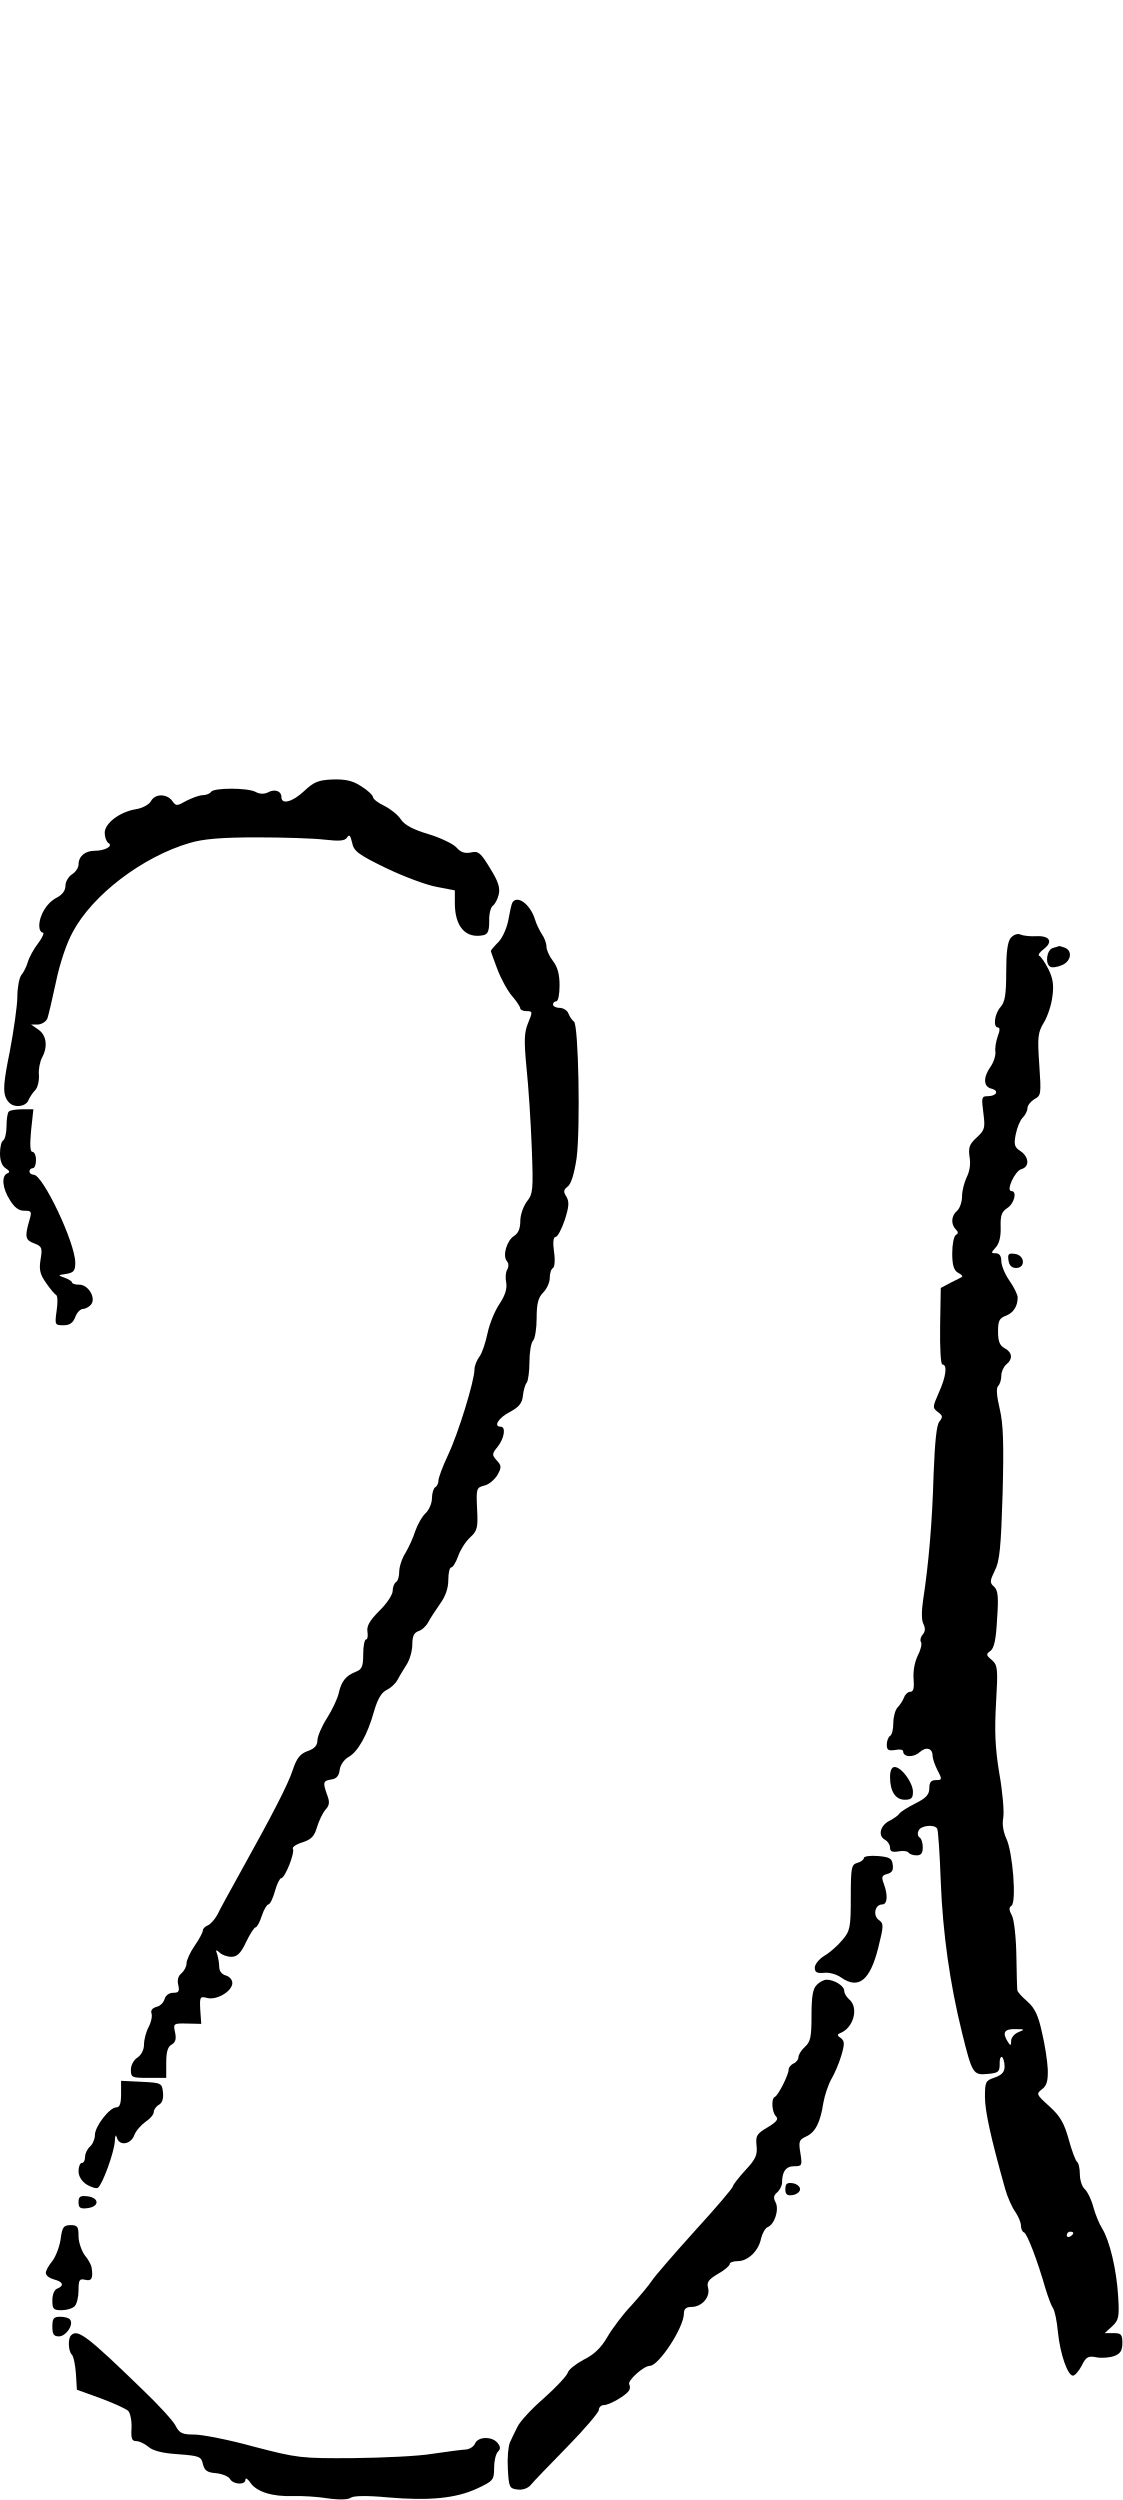
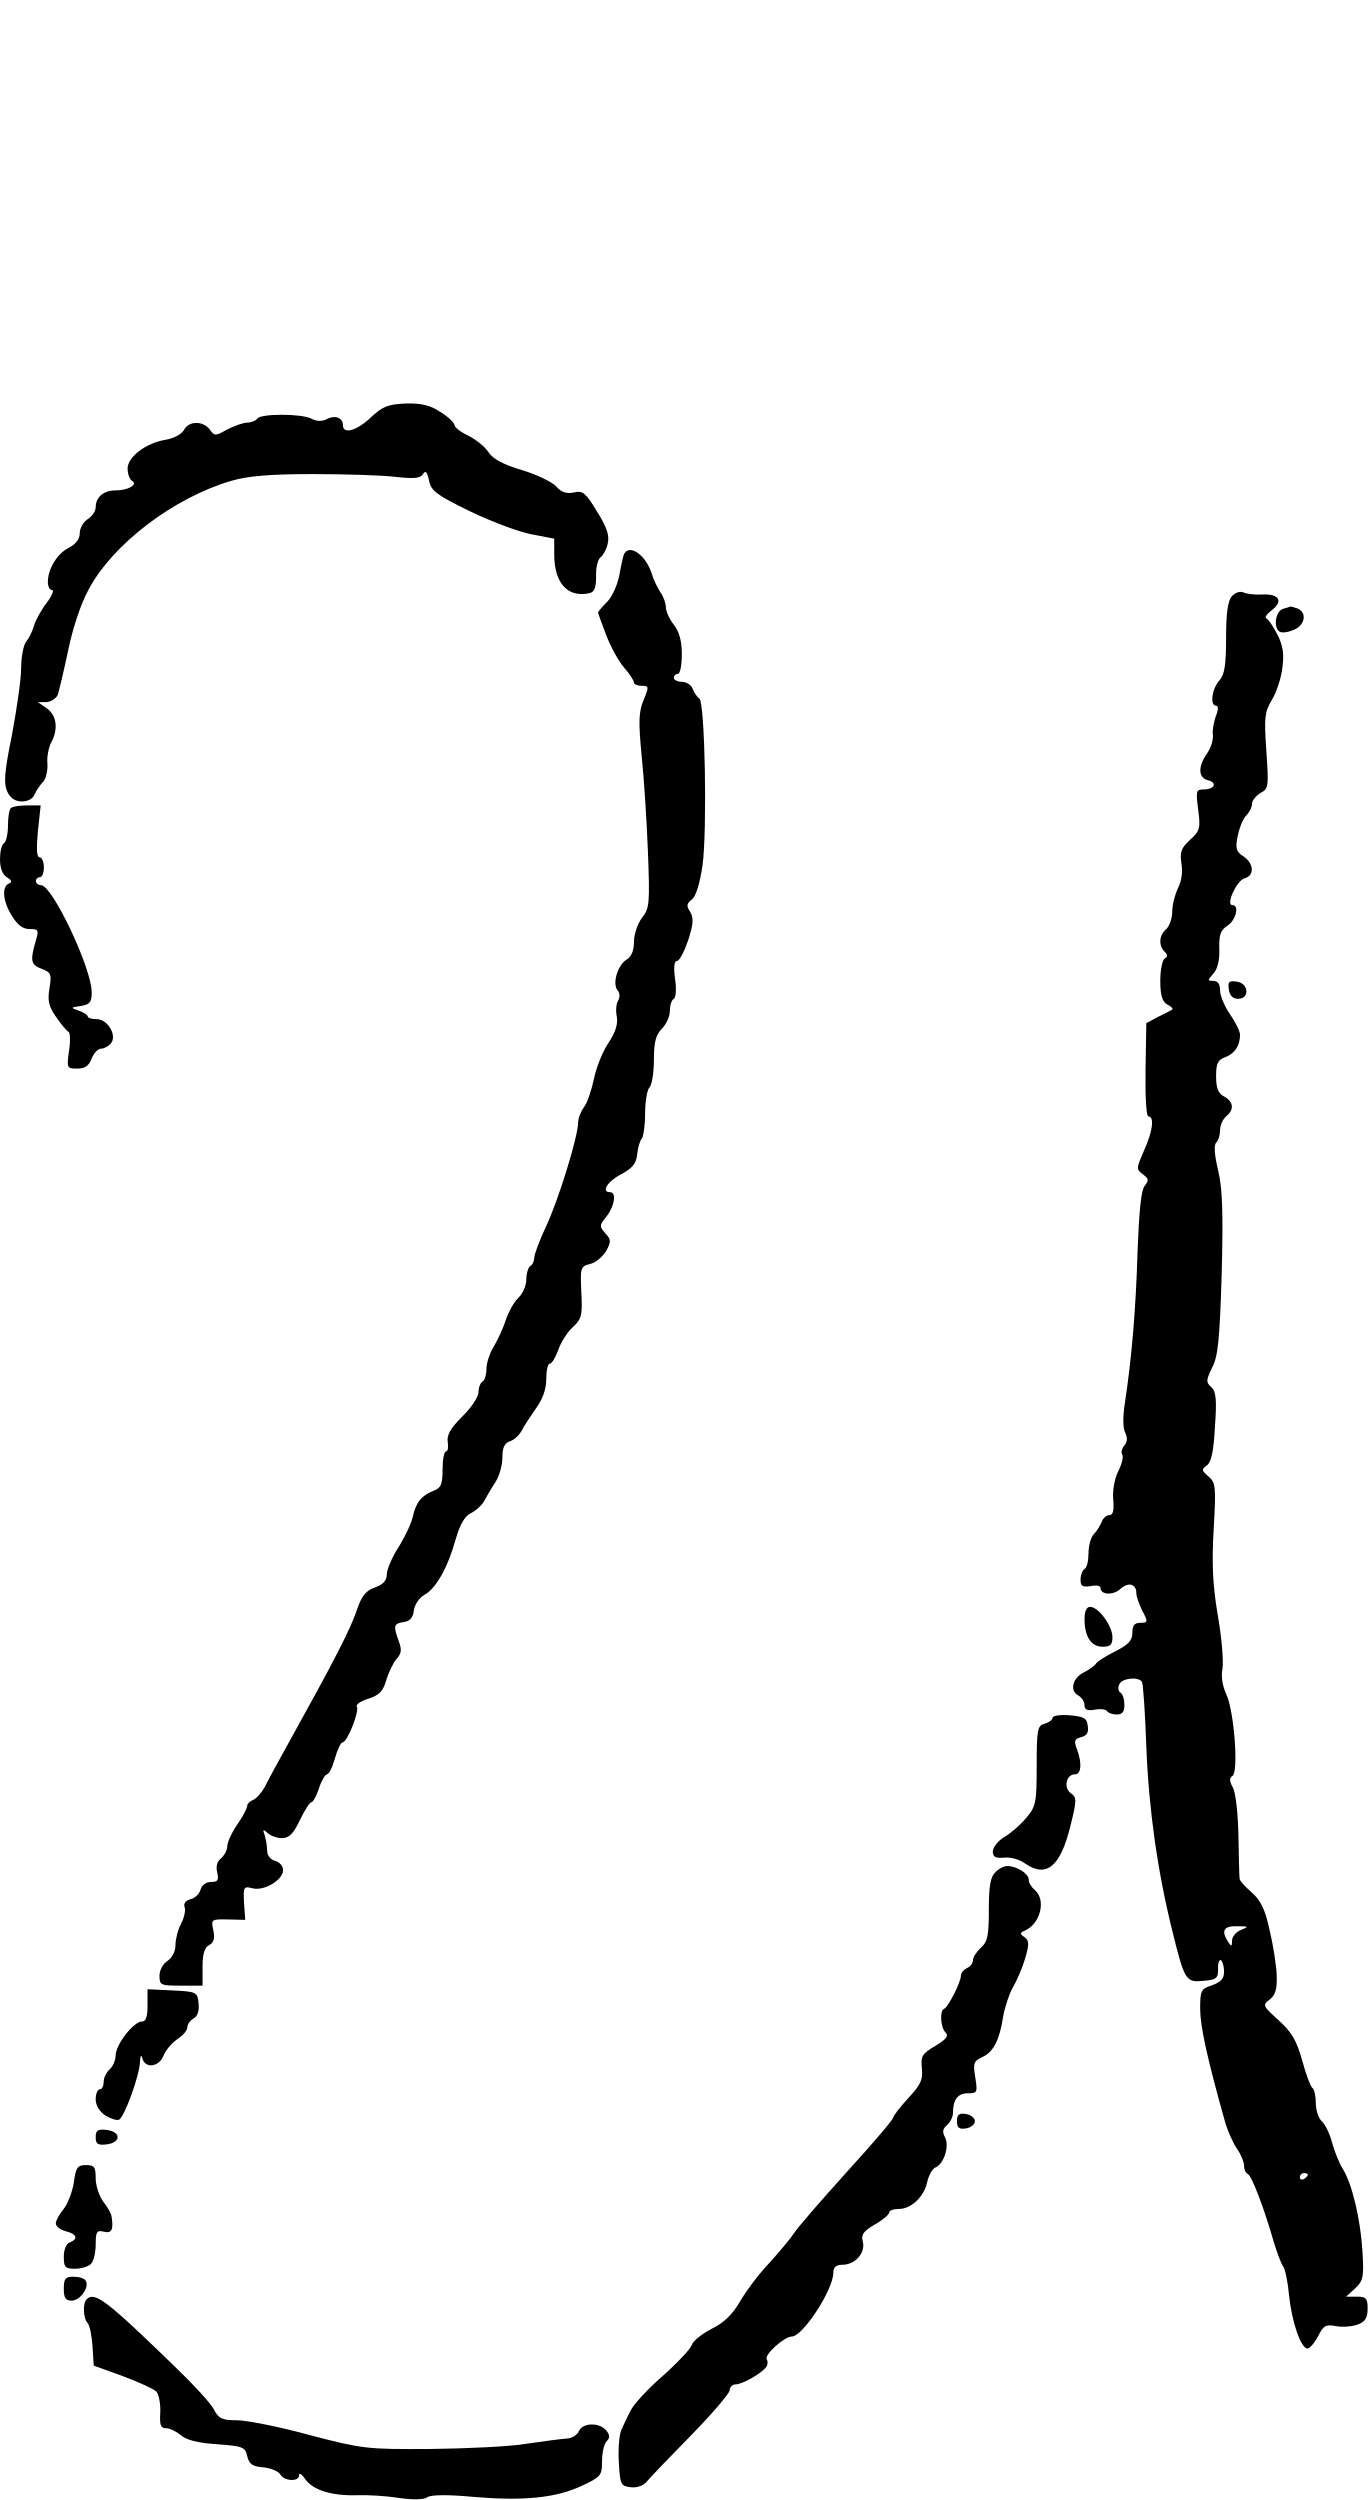
- <svg xmlns="http://www.w3.org/2000/svg" version="1.0" width="343pt" height="764pt" viewBox="0 0 343 764" preserveAspectRatio="xMidYMid meet">
-   <g transform="translate(0,764) scale(0.1,-0.1)" fill="#000000" stroke="none">
+ <svg xmlns="http://www.w3.org/2000/svg" version="1.0" width="343pt" height="627pt" viewBox="0 0 343 627" preserveAspectRatio="xMidYMid meet">
+   <g transform="translate(0,627) scale(0.1,-0.1)" fill="#000000" stroke="none">
    <path d="M930 5223 c-36 -34 -70 -43 -70 -19 0 19 -21 26 -42 14 -11 -5 -25 -5 -37 2 -25 13 -128 13 -136 0 -3 -5 -15 -10 -25 -10 -10 0 -32 -8 -50 -17 -30 -17 -32 -17 -44 0 -17 22 -53 22 -65 -2 -6 -10 -26 -21 -46 -24 -49 -8 -95 -43 -95 -72 0 -13 5 -27 11 -31 16 -9 -9 -24 -42 -24 -29 0 -49 -17 -49 -42 0 -10 -9 -23 -20 -30 -11 -7 -20 -23 -20 -35 0 -15 -10 -28 -28 -37 -29 -15 -52 -53 -52 -86 0 -11 5 -20 11 -20 5 0 -1 -15 -14 -32 -14 -18 -28 -44 -32 -58 -4 -14 -13 -32 -20 -40 -6 -8 -12 -38 -12 -66 0 -27 -11 -103 -23 -167 -19 -93 -21 -122 -12 -142 8 -17 20 -25 37 -25 15 0 28 7 32 18 4 9 13 23 21 31 7 7 12 28 11 45 -2 17 3 41 9 53 19 34 14 69 -10 86 l-23 16 21 0 c12 1 25 9 29 19 3 9 15 59 26 111 11 54 32 118 51 152 60 114 214 231 358 273 40 12 96 17 204 17 82 0 176 -3 208 -7 46 -5 62 -4 69 7 6 10 10 6 15 -16 5 -26 18 -36 102 -77 54 -26 123 -52 155 -58 l57 -11 0 -39 c0 -72 33 -109 87 -98 14 3 18 13 18 43 -1 22 5 43 11 47 6 4 15 20 18 34 5 20 -1 40 -26 80 -29 48 -36 54 -58 49 -19 -4 -32 0 -45 15 -10 11 -49 30 -86 41 -47 14 -73 28 -84 45 -9 14 -32 32 -50 41 -19 9 -35 21 -35 27 -1 6 -16 21 -36 33 -25 17 -48 22 -87 21 -44 -2 -57 -7 -87 -35z" />
    <path d="M1566 4882 c-3 -5 -8 -28 -12 -51 -4 -24 -17 -55 -30 -69 -13 -13 -24 -26 -24 -28 0 -2 9 -27 20 -56 11 -29 31 -66 45 -82 14 -16 25 -33 25 -38 0 -4 9 -8 19 -8 19 0 19 -2 5 -36 -12 -29 -13 -53 -5 -137 6 -56 13 -165 16 -243 5 -131 4 -142 -15 -166 -11 -15 -20 -41 -20 -60 0 -22 -6 -37 -19 -45 -22 -14 -36 -60 -22 -77 6 -7 6 -17 1 -26 -5 -8 -6 -26 -3 -40 3 -18 -3 -38 -20 -64 -14 -20 -31 -61 -37 -90 -6 -29 -17 -62 -25 -72 -8 -11 -15 -28 -15 -39 0 -35 -50 -197 -81 -262 -16 -34 -29 -69 -29 -77 0 -8 -4 -18 -10 -21 -5 -3 -10 -19 -10 -34 0 -15 -9 -36 -20 -46 -10 -9 -24 -34 -31 -54 -6 -20 -20 -50 -30 -67 -11 -17 -19 -43 -19 -57 0 -14 -4 -29 -10 -32 -5 -3 -10 -15 -10 -27 0 -11 -18 -39 -41 -61 -30 -30 -39 -47 -36 -64 2 -13 0 -23 -4 -23 -5 0 -9 -20 -9 -45 0 -38 -4 -47 -23 -54 -30 -12 -44 -29 -52 -66 -4 -17 -20 -51 -36 -76 -16 -25 -29 -56 -29 -68 0 -15 -9 -25 -29 -32 -23 -8 -34 -21 -46 -57 -15 -46 -60 -133 -165 -322 -29 -52 -59 -107 -66 -122 -8 -14 -21 -29 -29 -32 -8 -3 -15 -10 -15 -15 0 -6 -11 -27 -25 -47 -14 -20 -25 -45 -25 -54 0 -10 -7 -23 -16 -31 -10 -8 -13 -21 -9 -36 4 -19 1 -23 -16 -23 -12 0 -23 -8 -26 -19 -3 -11 -14 -22 -25 -24 -13 -4 -18 -11 -15 -20 3 -8 -1 -27 -9 -42 -8 -15 -14 -39 -14 -54 0 -15 -8 -31 -20 -39 -11 -7 -20 -23 -20 -37 0 -24 3 -25 54 -25 l54 0 0 47 c0 33 5 49 17 55 12 7 14 18 10 37 -6 27 -5 28 37 27 l43 -1 -3 43 c-2 40 -1 42 22 36 29 -7 76 21 76 46 0 10 -9 20 -20 23 -12 3 -20 14 -20 25 0 11 -3 29 -6 39 -6 15 -4 16 7 6 7 -7 23 -13 36 -13 18 0 29 11 45 45 12 25 25 45 29 45 4 0 13 16 19 35 6 19 16 35 20 35 5 0 14 18 20 40 6 22 15 40 19 40 12 0 43 79 36 90 -3 5 10 14 30 20 27 9 36 19 44 47 6 19 17 43 26 53 12 13 13 23 5 44 -14 39 -13 44 13 48 15 2 23 11 25 29 2 15 13 31 26 39 29 15 59 68 79 140 11 38 23 58 38 65 12 6 27 19 33 30 6 11 18 32 28 47 10 15 18 43 18 62 0 25 5 36 18 41 11 3 24 15 31 28 6 12 23 37 36 56 16 22 25 47 25 72 0 22 4 39 9 39 5 0 14 15 21 34 6 18 22 44 36 57 23 21 25 30 22 88 -3 62 -2 65 22 71 14 3 31 18 40 32 13 24 13 29 -2 45 -15 17 -15 20 3 42 20 25 26 61 9 61 -23 0 -7 27 28 45 28 15 38 27 40 50 2 17 7 35 12 40 4 6 8 34 8 63 0 30 5 59 11 65 6 6 11 37 11 69 0 45 5 63 20 78 11 11 20 31 20 44 0 14 4 28 10 31 5 3 7 25 3 50 -4 29 -2 45 5 45 6 0 18 23 28 52 13 41 14 55 5 71 -10 15 -9 21 4 31 10 7 20 39 27 86 12 90 6 409 -8 418 -6 4 -13 15 -17 25 -3 9 -16 17 -27 17 -11 0 -20 5 -20 10 0 6 5 10 10 10 6 0 10 22 10 49 0 33 -6 56 -20 74 -11 14 -20 34 -20 44 0 10 -6 27 -14 38 -7 11 -17 31 -21 45 -14 46 -54 76 -69 52z" />
    <path d="M3089 4774 c-10 -12 -14 -44 -14 -104 0 -70 -4 -92 -17 -107 -19 -21 -24 -63 -8 -63 6 0 6 -10 -1 -27 -5 -15 -9 -36 -7 -47 1 -12 -5 -32 -15 -46 -23 -33 -22 -61 3 -67 24 -6 16 -23 -12 -23 -18 0 -19 -4 -13 -50 6 -47 5 -53 -20 -76 -23 -21 -26 -31 -22 -60 4 -21 0 -45 -9 -62 -7 -15 -14 -41 -14 -58 0 -17 -7 -37 -15 -44 -18 -15 -20 -41 -4 -57 8 -8 8 -13 0 -17 -6 -4 -11 -29 -11 -56 0 -36 5 -52 17 -59 10 -5 16 -11 13 -13 -3 -2 -18 -10 -35 -18 l-30 -16 -2 -117 c-1 -69 2 -117 7 -117 16 0 11 -38 -11 -86 -19 -44 -20 -46 -3 -59 15 -11 16 -15 5 -29 -9 -10 -14 -62 -18 -163 -4 -145 -15 -272 -32 -383 -5 -33 -5 -62 1 -73 6 -12 6 -23 -2 -32 -7 -8 -9 -19 -5 -24 3 -6 -2 -25 -11 -42 -9 -19 -14 -47 -12 -70 2 -27 0 -39 -10 -39 -7 0 -16 -8 -19 -17 -4 -10 -13 -24 -20 -31 -7 -7 -13 -29 -13 -47 0 -19 -4 -37 -10 -40 -5 -3 -10 -15 -10 -27 0 -16 5 -19 25 -16 14 3 25 1 25 -4 0 -18 31 -20 50 -3 20 18 40 13 40 -11 0 -8 7 -28 15 -44 15 -28 14 -30 -5 -30 -15 0 -20 -7 -20 -25 0 -19 -10 -30 -42 -46 -24 -12 -46 -26 -49 -31 -4 -6 -17 -15 -30 -22 -29 -14 -37 -46 -15 -58 9 -5 16 -16 16 -25 0 -11 7 -14 25 -11 14 3 28 1 31 -3 3 -5 14 -9 25 -9 14 0 19 7 19 24 0 14 -4 27 -10 31 -5 3 -7 12 -3 20 5 16 48 21 57 7 3 -5 8 -78 11 -163 6 -156 28 -312 65 -461 31 -126 34 -130 78 -126 33 3 37 6 37 30 -1 14 3 24 7 22 4 -3 8 -16 8 -29 0 -17 -8 -26 -30 -34 -28 -9 -30 -13 -30 -59 0 -43 17 -122 62 -282 7 -25 21 -56 31 -70 9 -13 17 -32 17 -41 0 -10 4 -19 9 -21 10 -3 42 -88 66 -172 8 -26 18 -53 23 -60 5 -6 12 -39 15 -73 7 -68 30 -133 46 -133 6 0 18 14 27 31 13 27 20 30 45 25 16 -3 40 -1 54 4 19 7 25 17 25 40 0 26 -4 30 -27 30 l-27 0 23 21 c20 19 22 28 18 93 -5 81 -26 169 -49 206 -9 14 -21 44 -27 66 -6 23 -18 47 -26 54 -8 7 -15 27 -15 46 0 18 -4 35 -9 38 -4 3 -16 34 -25 68 -14 50 -26 71 -59 101 -40 36 -41 38 -23 52 15 11 19 26 18 61 -1 25 -9 77 -18 114 -11 51 -22 74 -45 94 -16 14 -30 29 -30 34 -1 4 -2 52 -3 107 -1 56 -7 110 -14 122 -9 16 -9 24 -1 29 16 10 4 166 -16 206 -9 20 -13 44 -9 63 3 18 -2 79 -12 135 -13 78 -15 131 -10 217 6 104 5 114 -13 130 -18 15 -18 18 -4 28 11 8 17 36 20 96 5 68 3 89 -9 100 -14 12 -13 18 2 49 15 28 19 72 24 235 4 155 2 214 -9 260 -9 38 -11 63 -5 69 6 6 10 20 10 32 0 12 7 27 15 34 21 17 19 37 -5 50 -15 8 -20 21 -20 51 0 32 4 41 24 48 23 9 36 29 36 56 0 8 -11 31 -25 51 -14 20 -25 47 -25 60 0 16 -6 24 -17 24 -15 0 -15 1 0 18 11 12 16 34 15 62 -1 35 3 47 20 58 22 14 31 52 13 52 -18 0 11 62 30 67 26 7 24 37 -2 55 -19 12 -21 20 -15 51 4 20 13 43 21 51 8 8 15 21 15 30 0 8 10 20 21 27 21 11 21 16 15 106 -6 85 -4 98 14 128 11 18 23 53 26 79 5 35 2 56 -12 84 -10 20 -23 39 -28 41 -5 2 1 11 14 21 29 22 18 41 -23 39 -18 -1 -39 1 -48 5 -9 4 -21 0 -30 -10z m24 -3344 c-13 -5 -23 -17 -23 -27 0 -15 -2 -16 -10 -3 -18 28 -11 40 23 39 29 0 30 -1 10 -9z m167 -614 c0 -3 -4 -8 -10 -11 -5 -3 -10 -1 -10 4 0 6 5 11 10 11 6 0 10 -2 10 -4z" />
    <path d="M3218 4743 c-19 -5 -25 -47 -9 -57 5 -4 21 -2 35 4 29 11 35 44 10 54 -9 3 -16 5 -17 5 -1 -1 -10 -3 -19 -6z" />
    <path d="M27 4243 c-4 -3 -7 -23 -7 -44 0 -21 -5 -41 -10 -44 -6 -3 -10 -21 -10 -40 0 -22 6 -38 17 -45 13 -8 14 -13 5 -16 -18 -8 -15 -45 8 -81 14 -23 27 -33 44 -33 23 0 24 -2 15 -32 -14 -49 -11 -58 16 -68 23 -9 25 -13 19 -49 -5 -31 -2 -45 17 -72 13 -19 27 -35 31 -37 4 -2 5 -23 1 -48 -6 -43 -5 -44 21 -44 19 0 29 7 36 25 5 14 16 25 24 25 7 0 18 6 24 13 17 20 -9 62 -36 61 -12 0 -22 3 -22 7 0 3 -10 10 -22 14 -22 8 -22 8 5 12 22 4 27 9 27 34 0 61 -99 269 -127 269 -7 0 -13 5 -13 10 0 6 5 10 10 10 6 0 10 11 10 25 0 14 -5 25 -11 25 -7 0 -8 21 -4 65 l7 65 -34 0 c-19 0 -38 -3 -41 -7z" />
    <path d="M3082 3788 c2 -15 10 -23 23 -23 30 0 27 39 -3 43 -20 3 -23 0 -20 -20z" />
    <path d="M2720 2209 c0 -44 17 -69 45 -69 20 0 25 5 25 24 0 28 -35 76 -56 76 -9 0 -14 -11 -14 -31z" />
    <path d="M2640 1962 c0 -5 -9 -12 -20 -15 -18 -5 -20 -14 -20 -105 0 -93 -2 -103 -26 -131 -14 -17 -39 -39 -55 -48 -16 -10 -29 -26 -29 -36 0 -14 6 -18 28 -16 15 2 38 -4 52 -14 54 -38 89 -9 114 91 17 68 17 74 1 85 -18 14 -11 47 11 47 16 0 18 28 5 63 -8 21 -6 26 10 30 15 4 20 12 17 29 -2 19 -10 23 -45 26 -24 2 -43 -1 -43 -6z" />
    <path d="M2496 1574 c-12 -11 -16 -36 -16 -93 0 -65 -3 -81 -20 -96 -11 -10 -20 -24 -20 -32 0 -7 -7 -16 -15 -19 -8 -4 -15 -12 -15 -19 0 -16 -32 -79 -42 -83 -12 -5 -9 -47 3 -59 9 -9 3 -17 -25 -34 -34 -20 -37 -26 -34 -56 3 -28 -2 -41 -34 -75 -21 -23 -38 -45 -38 -49 0 -5 -52 -66 -116 -136 -64 -71 -123 -139 -132 -153 -9 -14 -37 -47 -62 -75 -26 -27 -59 -71 -74 -97 -19 -33 -41 -54 -72 -69 -24 -13 -46 -30 -49 -40 -3 -10 -36 -45 -73 -78 -37 -32 -74 -72 -81 -88 -8 -15 -18 -37 -23 -48 -5 -12 -8 -48 -6 -80 3 -57 5 -60 30 -63 15 -2 32 4 40 14 7 9 57 61 111 116 53 54 97 106 97 113 0 8 7 15 15 15 17 0 66 28 77 44 4 6 4 14 1 19 -7 11 44 57 63 57 27 0 104 117 104 160 0 14 7 20 23 20 32 0 58 30 51 58 -5 17 1 26 30 43 20 11 36 25 36 30 0 5 11 9 25 9 31 0 64 32 71 70 4 16 13 31 20 34 21 8 36 54 24 76 -7 13 -6 21 5 30 8 7 15 21 15 30 0 34 12 50 37 50 24 0 25 2 19 40 -6 36 -4 41 18 51 28 13 43 43 52 102 4 23 15 56 24 72 10 17 24 49 31 73 11 37 10 45 -2 54 -11 7 -11 11 -1 15 41 16 57 78 27 103 -8 7 -15 18 -15 26 0 15 -30 34 -54 34 -8 0 -22 -7 -30 -16z" />
    <path d="M370 1240 c0 -28 -4 -40 -14 -40 -21 0 -66 -58 -66 -85 0 -12 -7 -28 -15 -35 -8 -7 -15 -21 -15 -31 0 -11 -4 -19 -10 -19 -5 0 -10 -11 -10 -25 0 -15 9 -31 25 -41 13 -8 29 -13 34 -10 14 9 51 111 52 144 1 17 3 20 6 10 7 -27 42 -22 53 6 5 14 21 32 35 42 14 9 25 22 25 30 0 7 7 17 16 22 10 6 14 19 12 38 -3 28 -5 29 -65 32 l-63 3 0 -41z" />
    <path d="M2400 950 c0 -16 5 -21 23 -18 12 2 22 10 22 18 0 8 -10 16 -22 18 -18 3 -23 -2 -23 -18z" />
    <path d="M240 910 c0 -17 5 -21 28 -18 16 2 27 9 27 18 0 9 -11 16 -27 18 -23 3 -28 -1 -28 -18z" />
    <path d="M185 795 c-4 -24 -16 -54 -26 -66 -10 -12 -19 -28 -19 -35 0 -8 11 -16 25 -20 28 -7 32 -19 10 -28 -9 -3 -15 -18 -15 -36 0 -26 3 -30 28 -30 15 0 33 5 40 12 7 7 12 29 12 49 0 32 3 36 20 32 20 -5 25 4 20 37 -1 8 -10 25 -21 38 -10 14 -19 40 -19 58 0 29 -3 34 -24 34 -22 0 -26 -6 -31 -45z" />
    <path d="M160 530 c0 -23 4 -30 20 -30 21 0 45 34 35 50 -3 6 -17 10 -31 10 -20 0 -24 -5 -24 -30z" />
    <path d="M217 503 c-10 -10 -8 -48 2 -58 6 -6 11 -32 13 -59 l3 -49 72 -26 c40 -15 78 -32 85 -39 6 -6 11 -30 10 -52 -2 -32 1 -40 14 -40 10 0 26 -8 37 -17 13 -12 42 -20 90 -23 66 -5 72 -7 77 -30 5 -20 13 -26 40 -28 19 -2 39 -10 43 -18 10 -17 47 -19 47 -2 0 7 7 3 15 -9 19 -28 67 -43 130 -41 28 1 76 -2 107 -7 35 -5 63 -4 70 2 8 6 49 7 113 1 127 -11 208 -3 273 27 49 23 52 26 52 63 0 21 5 43 12 50 8 8 8 15 -2 27 -17 20 -59 19 -68 -2 -4 -10 -18 -19 -32 -19 -14 -1 -59 -7 -100 -13 -41 -7 -149 -12 -240 -13 -160 -1 -170 0 -304 35 -76 21 -158 37 -182 37 -37 0 -46 4 -58 28 -8 15 -52 63 -98 107 -172 167 -201 189 -221 168z" />
  </g>
</svg>
